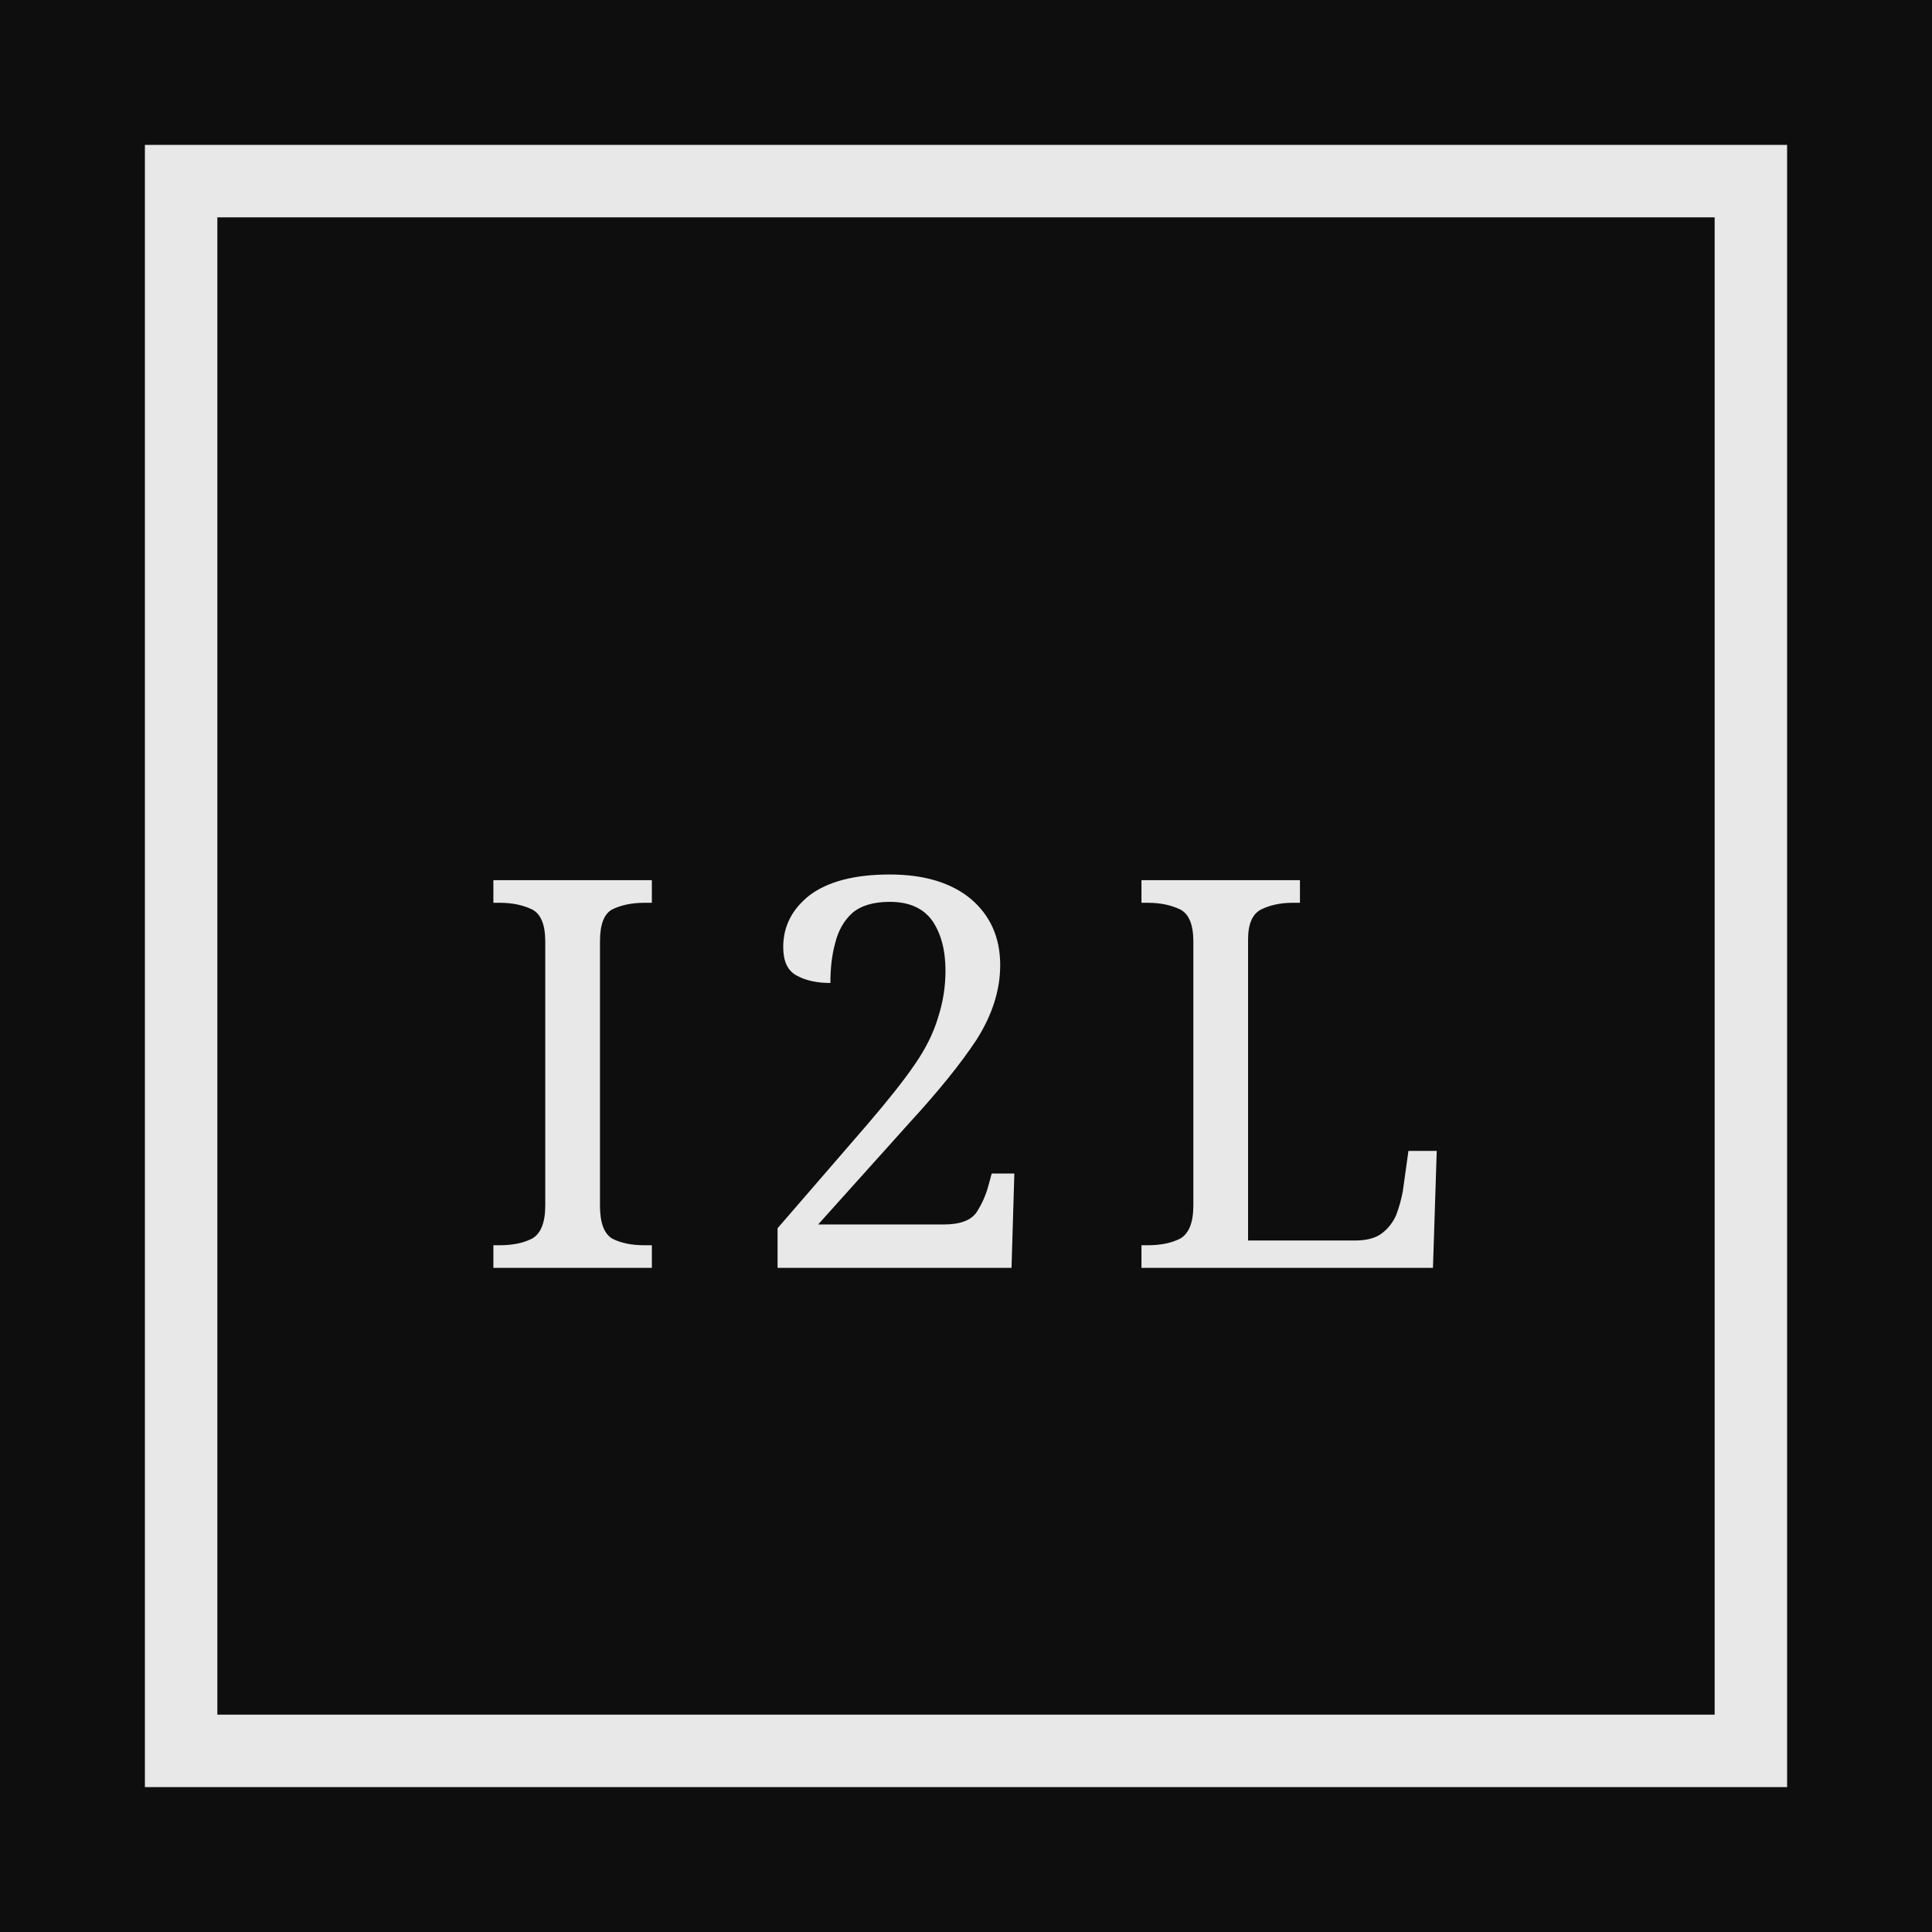
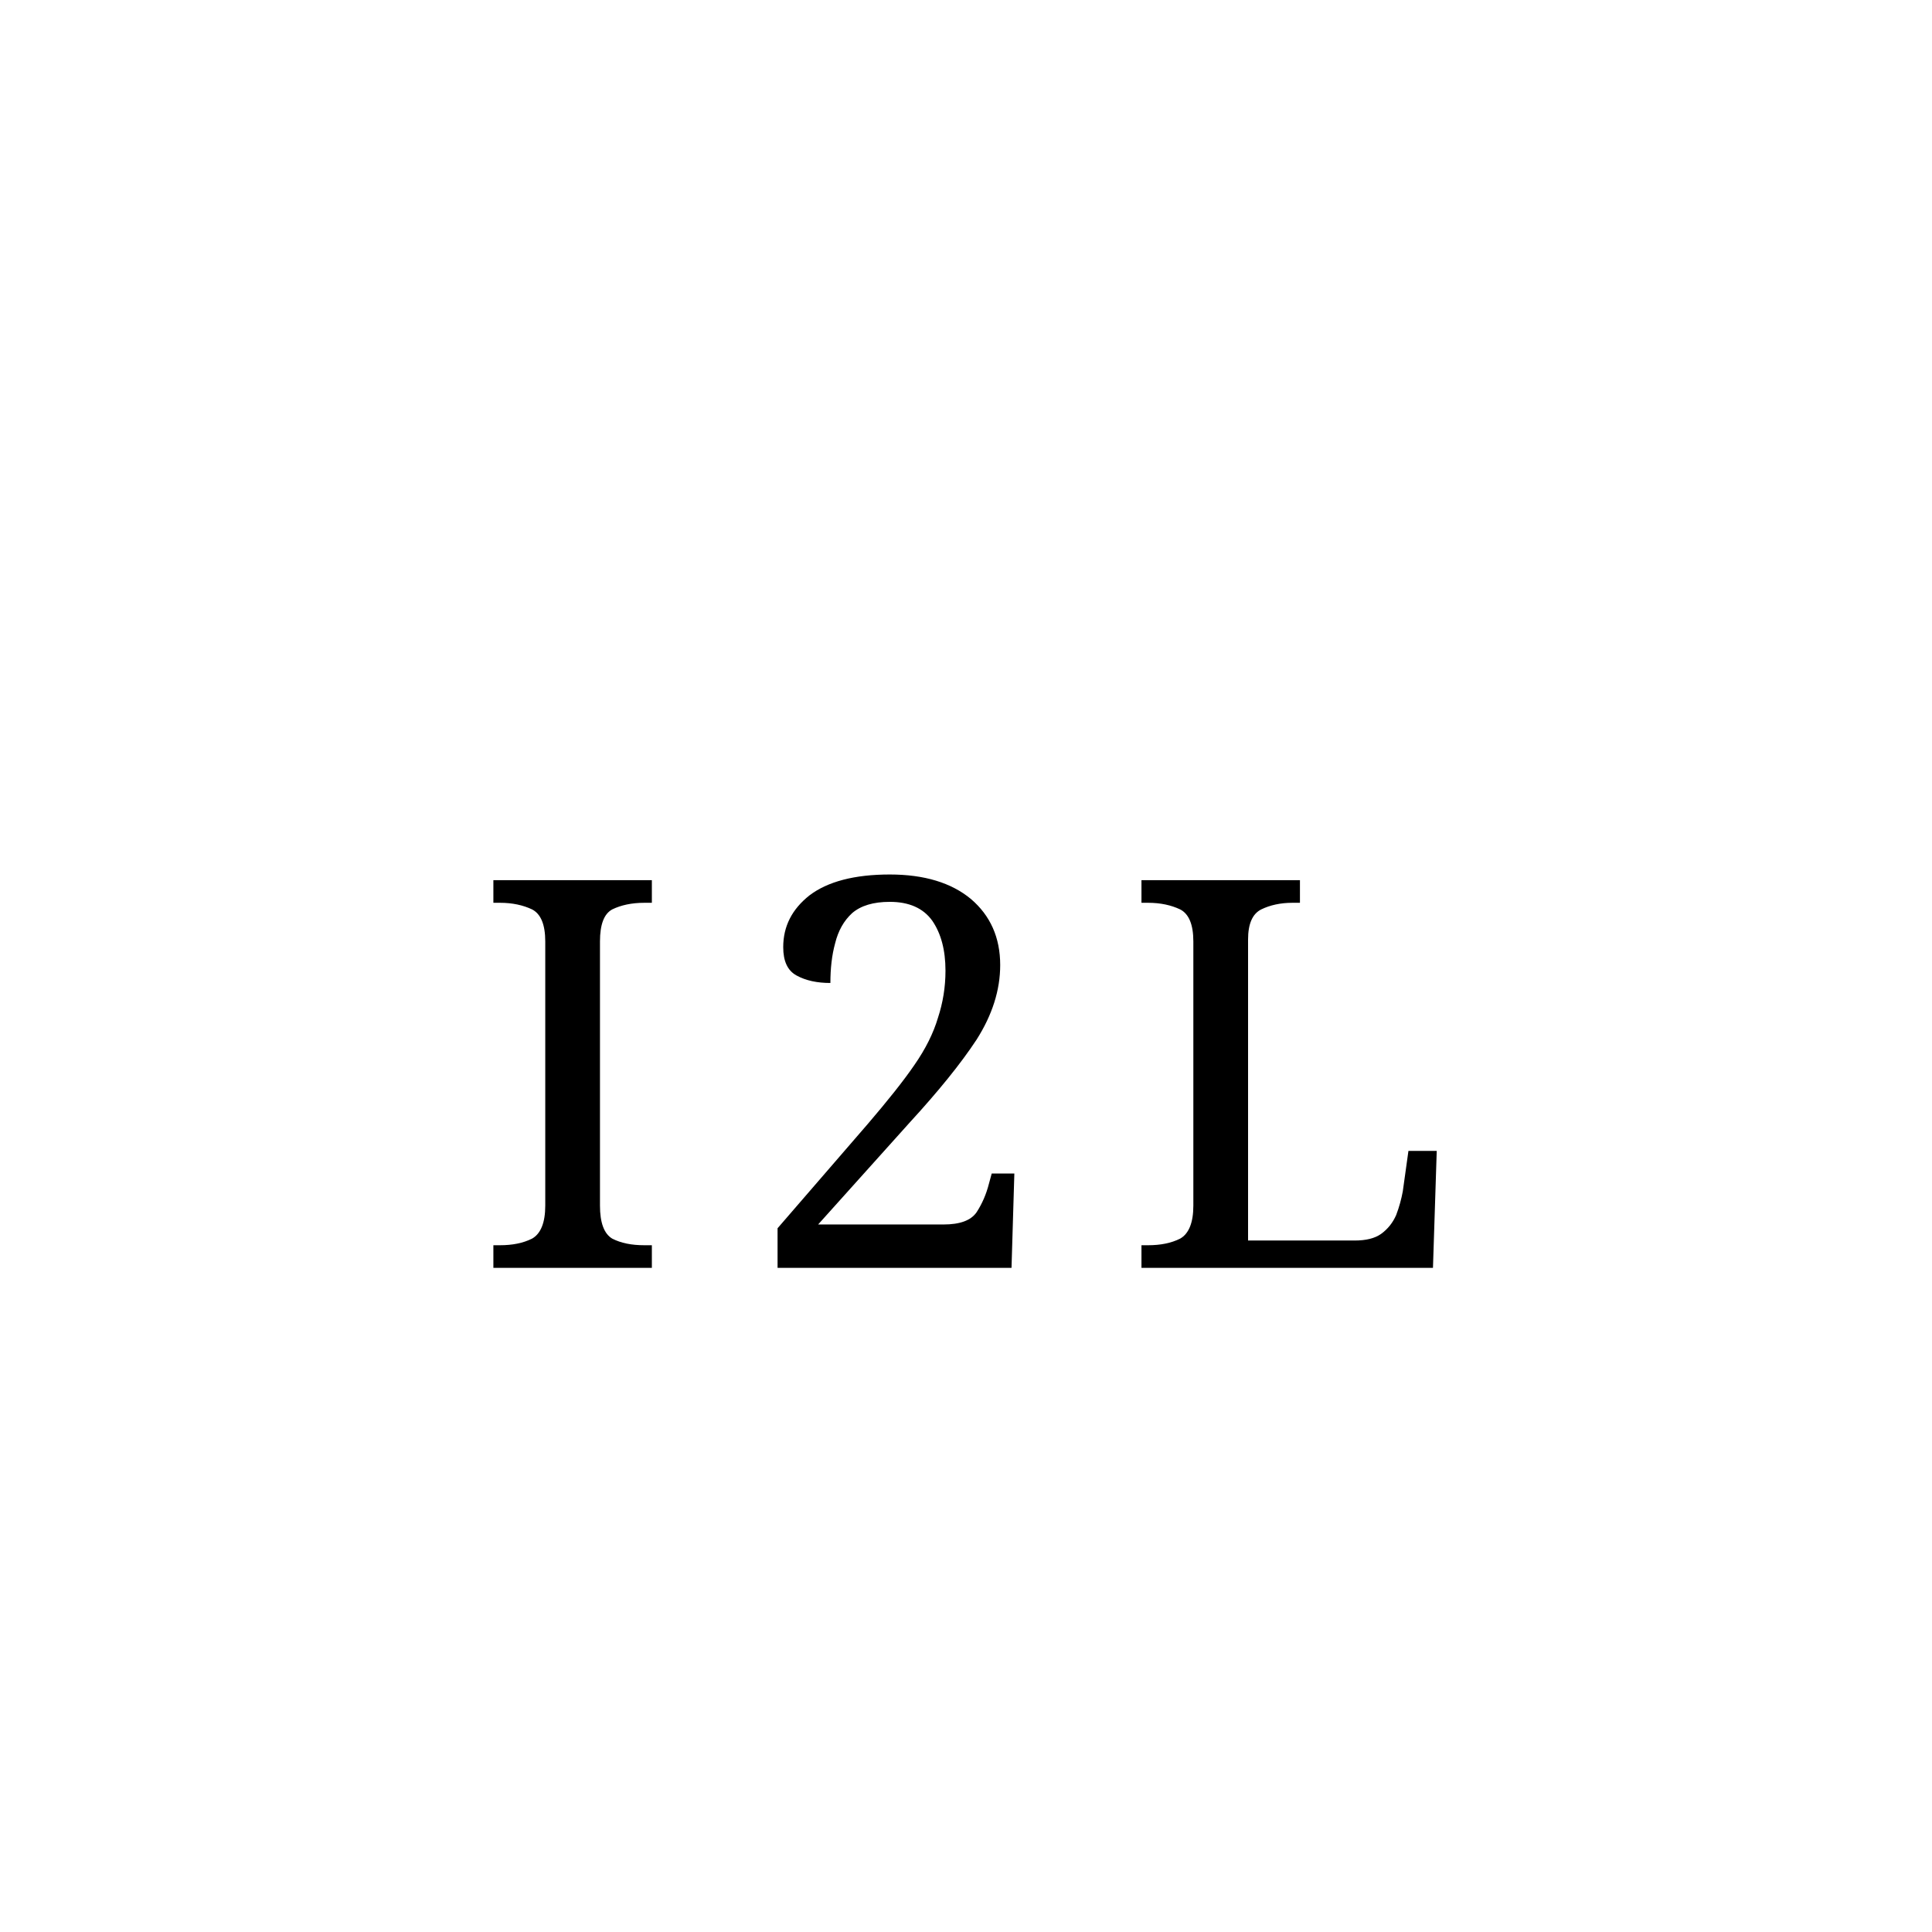
<svg xmlns="http://www.w3.org/2000/svg" viewBox="0 0 32 32" fill="none">
-   <rect width="32" height="32" fill="#0E0E0E" />
-   <rect x="3" y="3" width="26" height="26" stroke="#E8E8E8" stroke-width="1.2" />
-   <text x="16" y="21" text-anchor="middle" font-family="Georgia, serif" font-size="9" letter-spacing="1.2" fill="#E8E8E8">I2L</text>
+   <rect width="32" height="32" fill="#FFFFFF" />
+   <text x="16" y="21" text-anchor="middle" font-family="Georgia, serif" font-size="9" letter-spacing="1.2" fill="#000000">I2L</text>
</svg>
